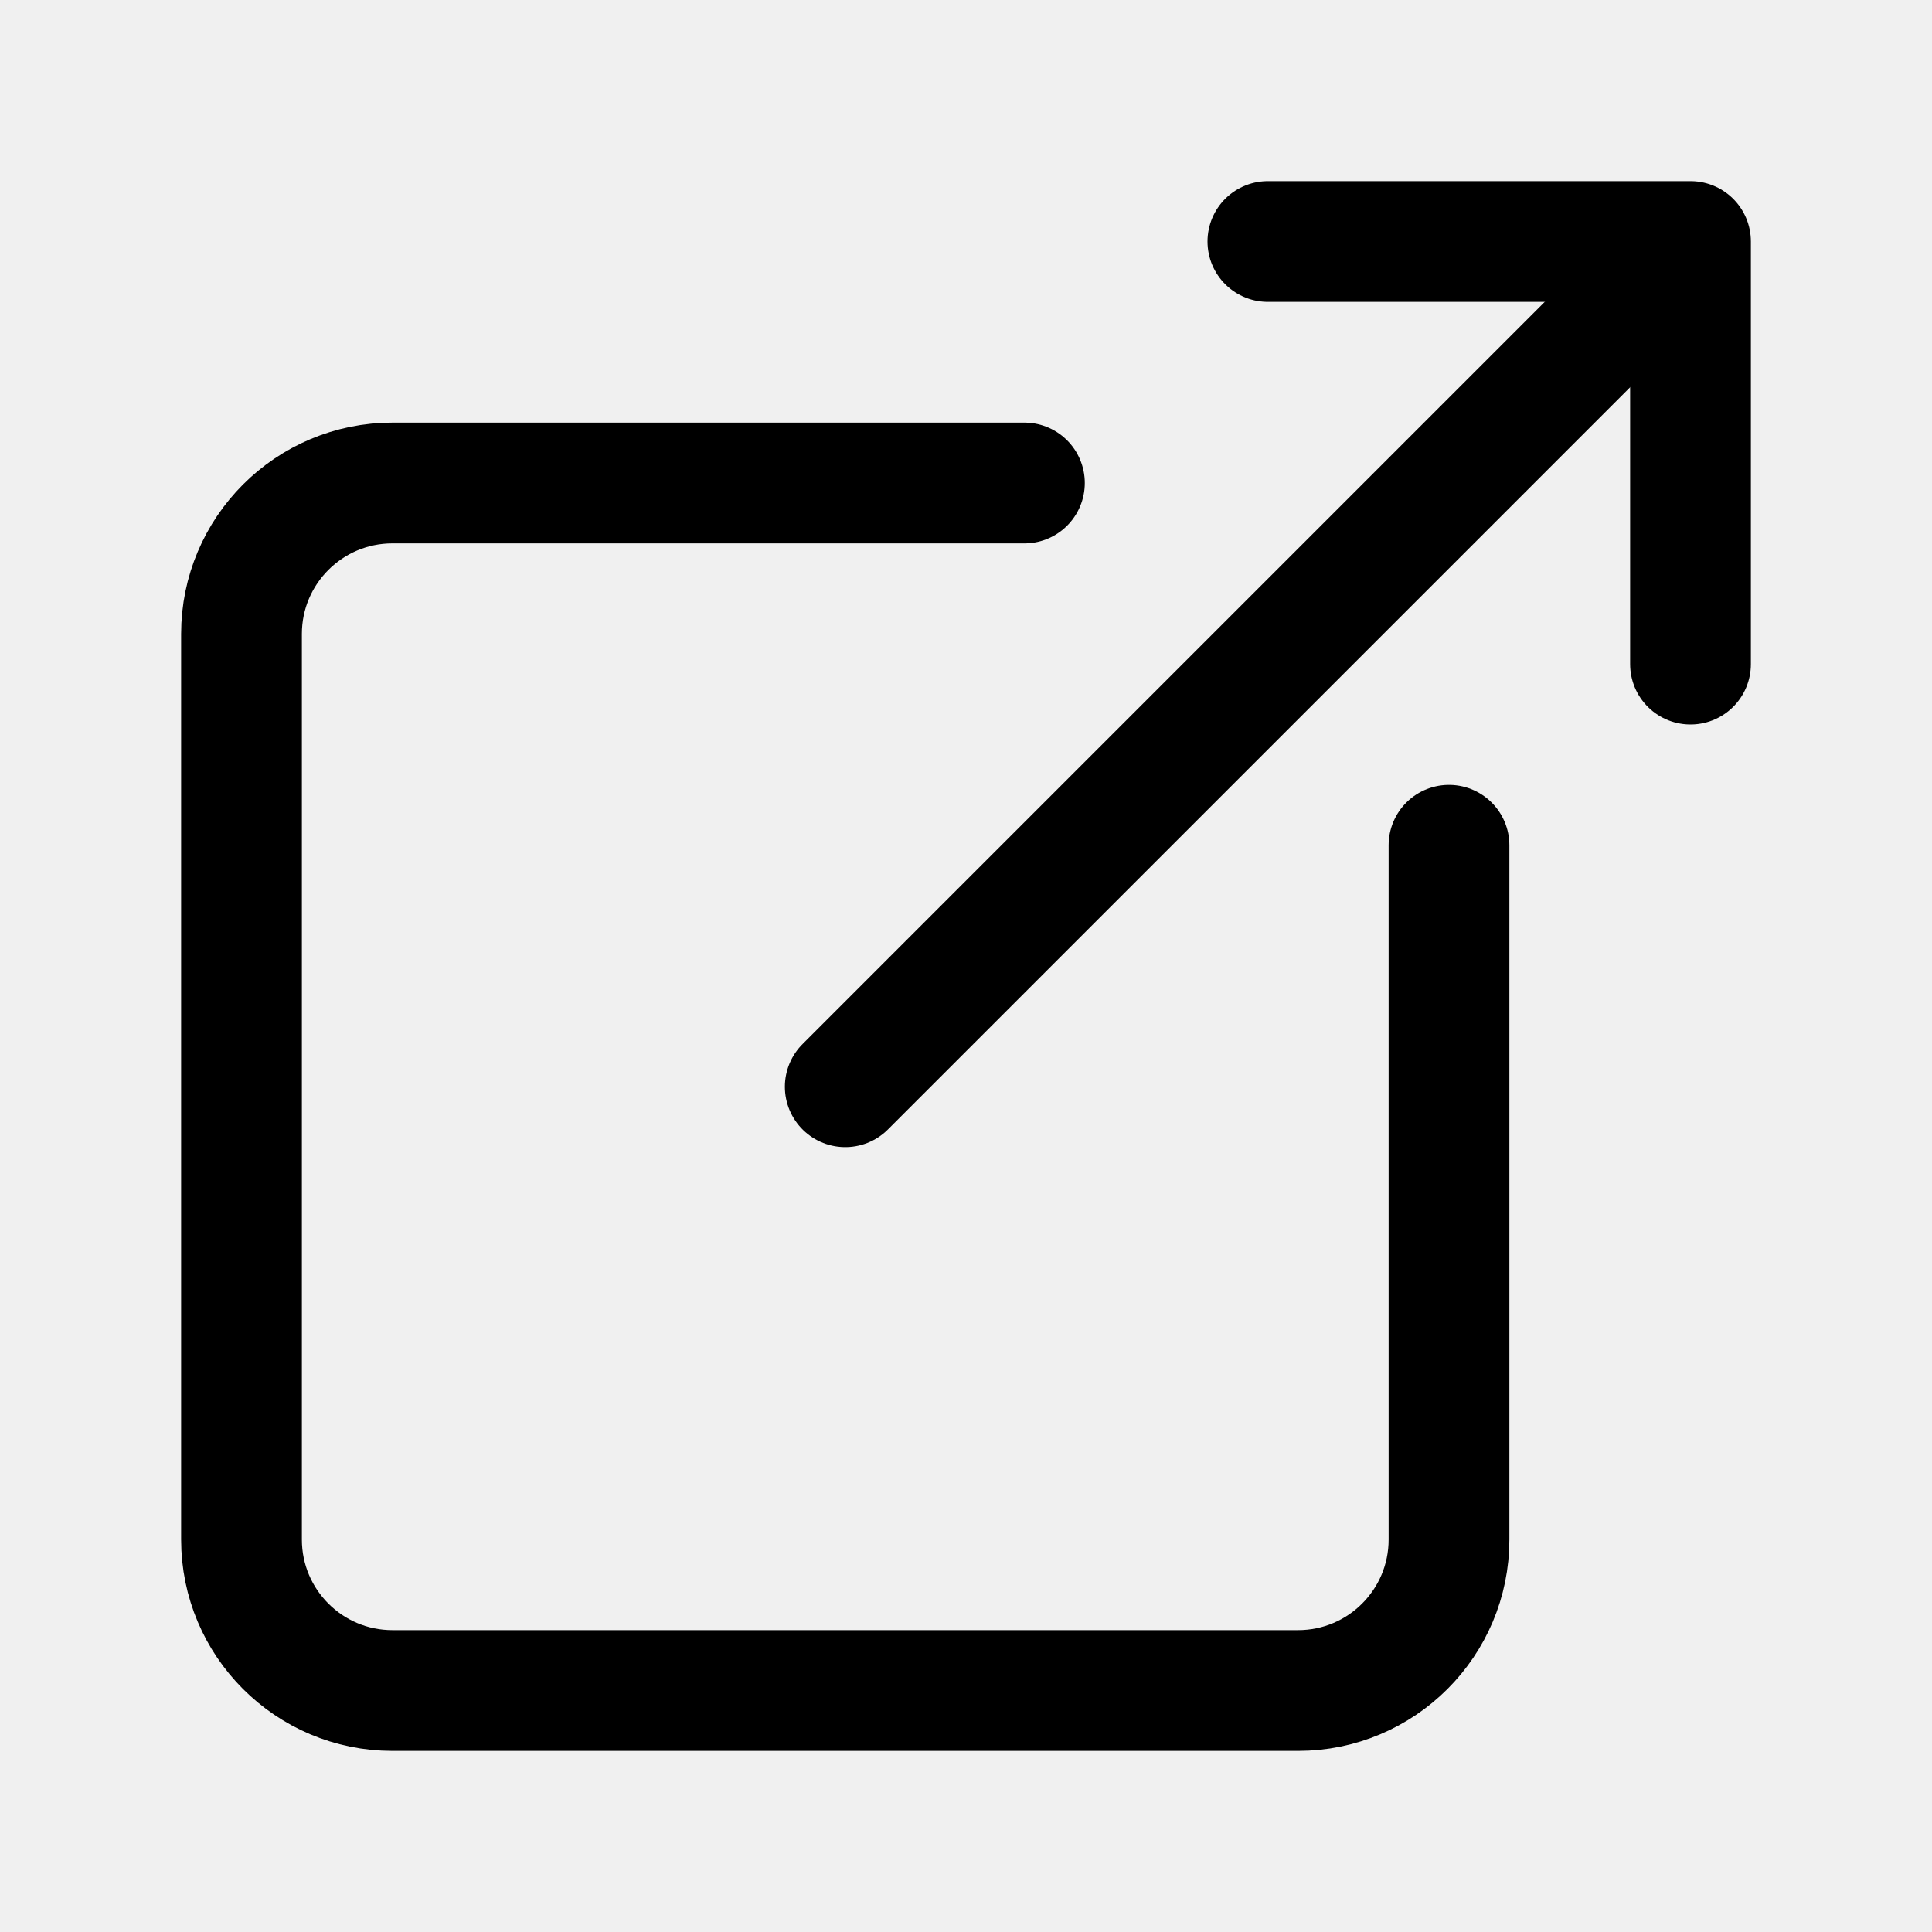
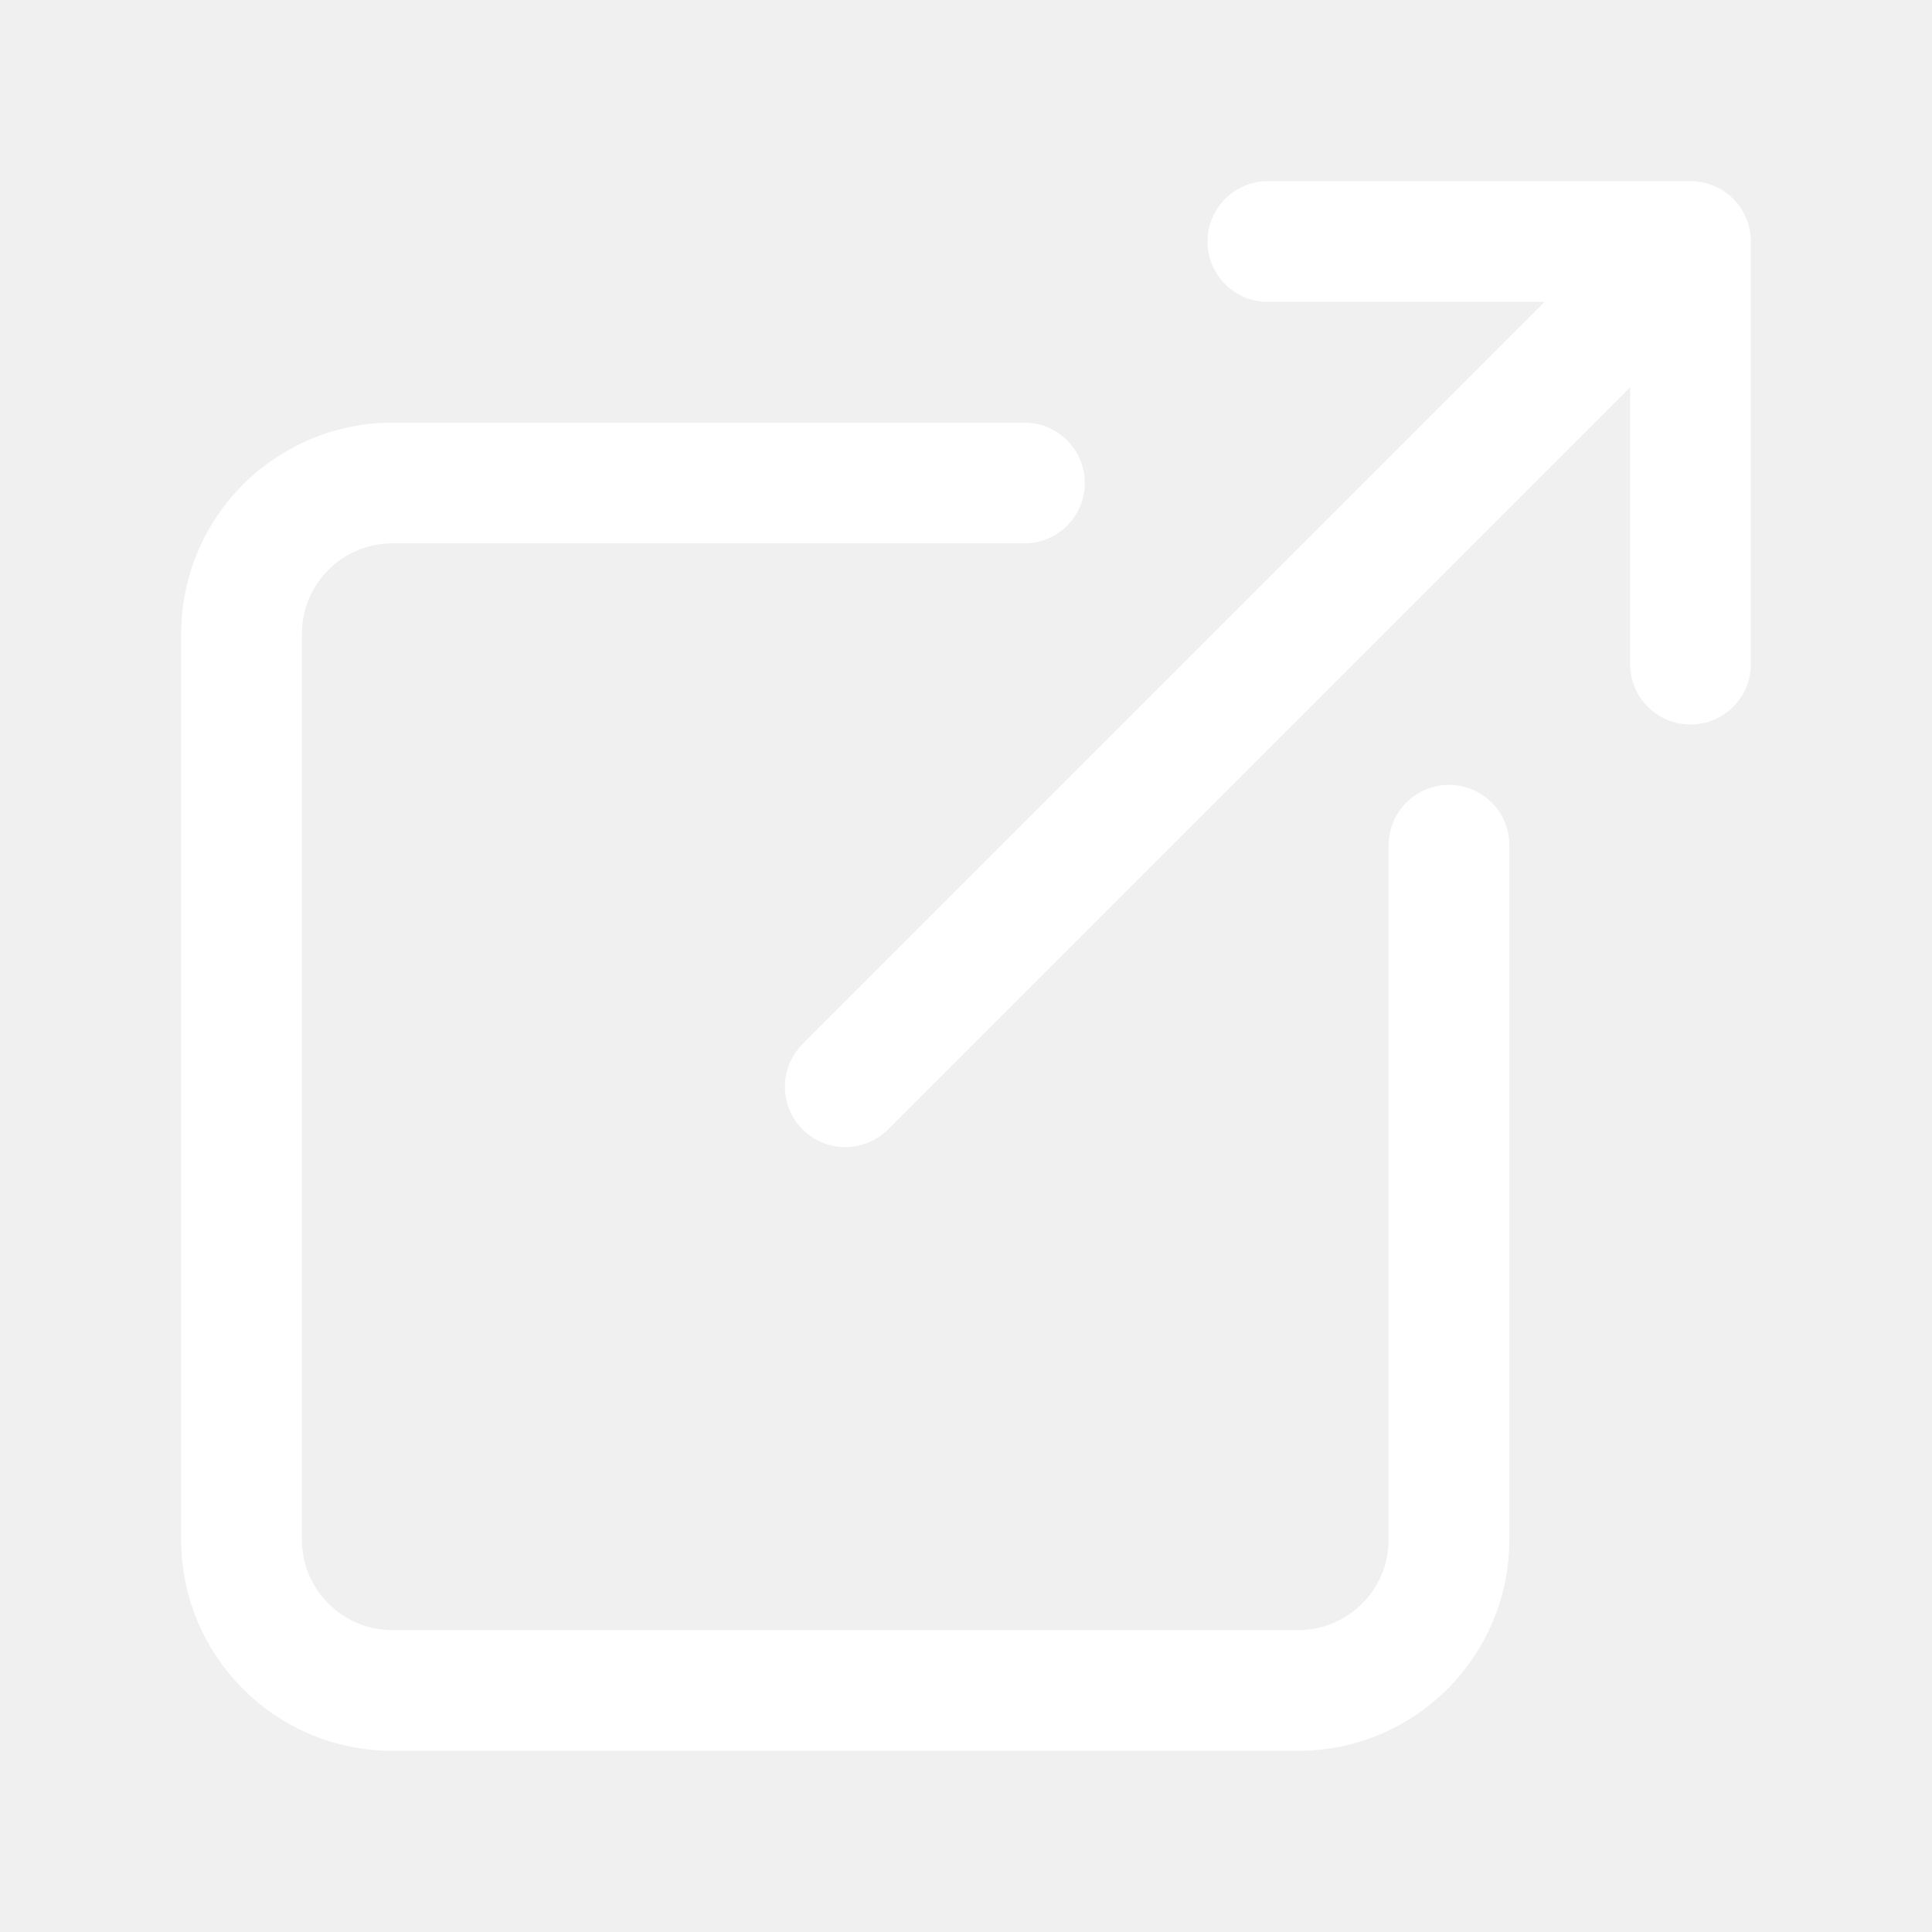
<svg xmlns="http://www.w3.org/2000/svg" width="512" height="512" viewBox="0 0 512 512">
-   <path d="M384,224V408a40,40,0,0,1-40,40H104a40,40,0,0,1-40-40V168a40,40,0,0,1,40-40H271.48" style="fill:none;stroke:#000;stroke-linecap:round;stroke-linejoin:round;stroke-width:32px" />
-   <polyline points="336 64 448 64 448 176" style="fill:none;stroke:#000;stroke-linecap:round;stroke-linejoin:round;stroke-width:32px" />
-   <line x1="224" y1="288" x2="440" y2="72" style="fill:none;stroke:#000;stroke-linecap:round;stroke-linejoin:round;stroke-width:32px" />
+   <path d="M384,224V408a40,40,0,0,1-40,40H104a40,40,0,0,1-40-40V168a40,40,0,0,1,40-40H271.48" style="fill:none;stroke:#fff;stroke-linecap:round;stroke-linejoin:round;stroke-width:32px" />
+   <polyline points="336 64 448 64 448 176" style="fill:none;stroke:#fff;stroke-linecap:round;stroke-linejoin:round;stroke-width:32px" />
+   <line x1="224" y1="288" x2="440" y2="72" style="fill:none;stroke:#fff;stroke-linecap:round;stroke-linejoin:round;stroke-width:32px" />
</svg>
